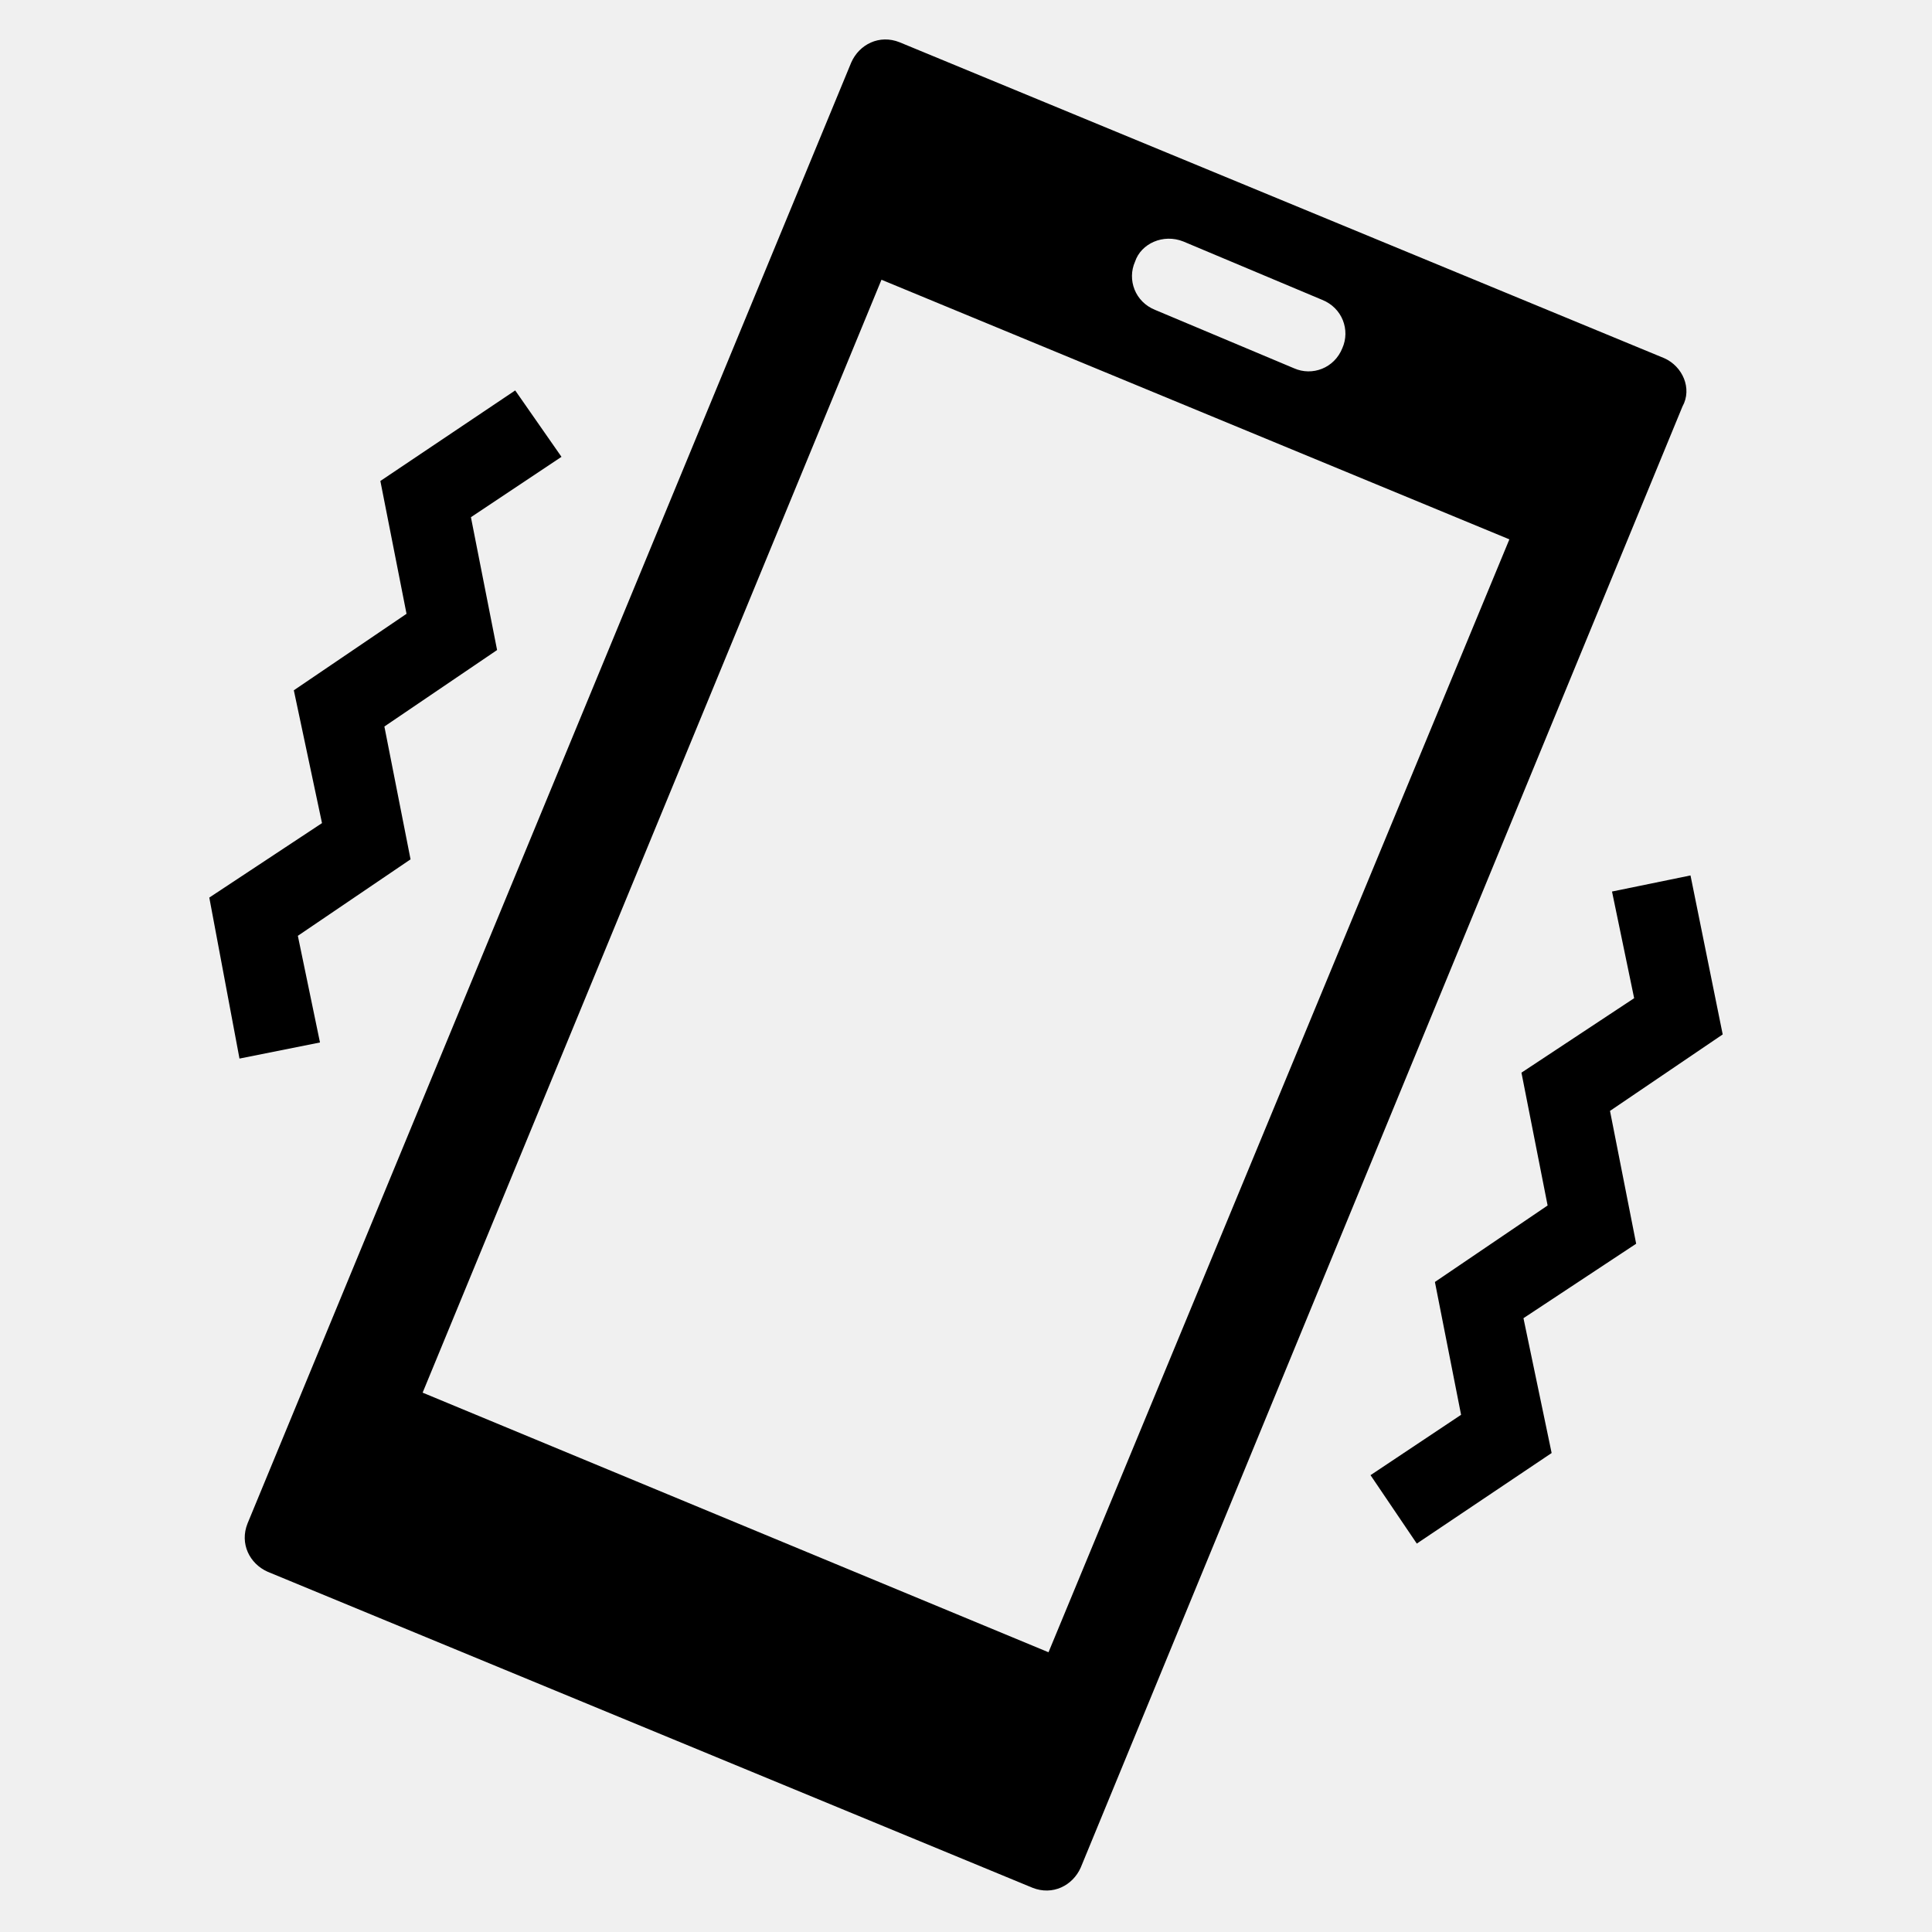
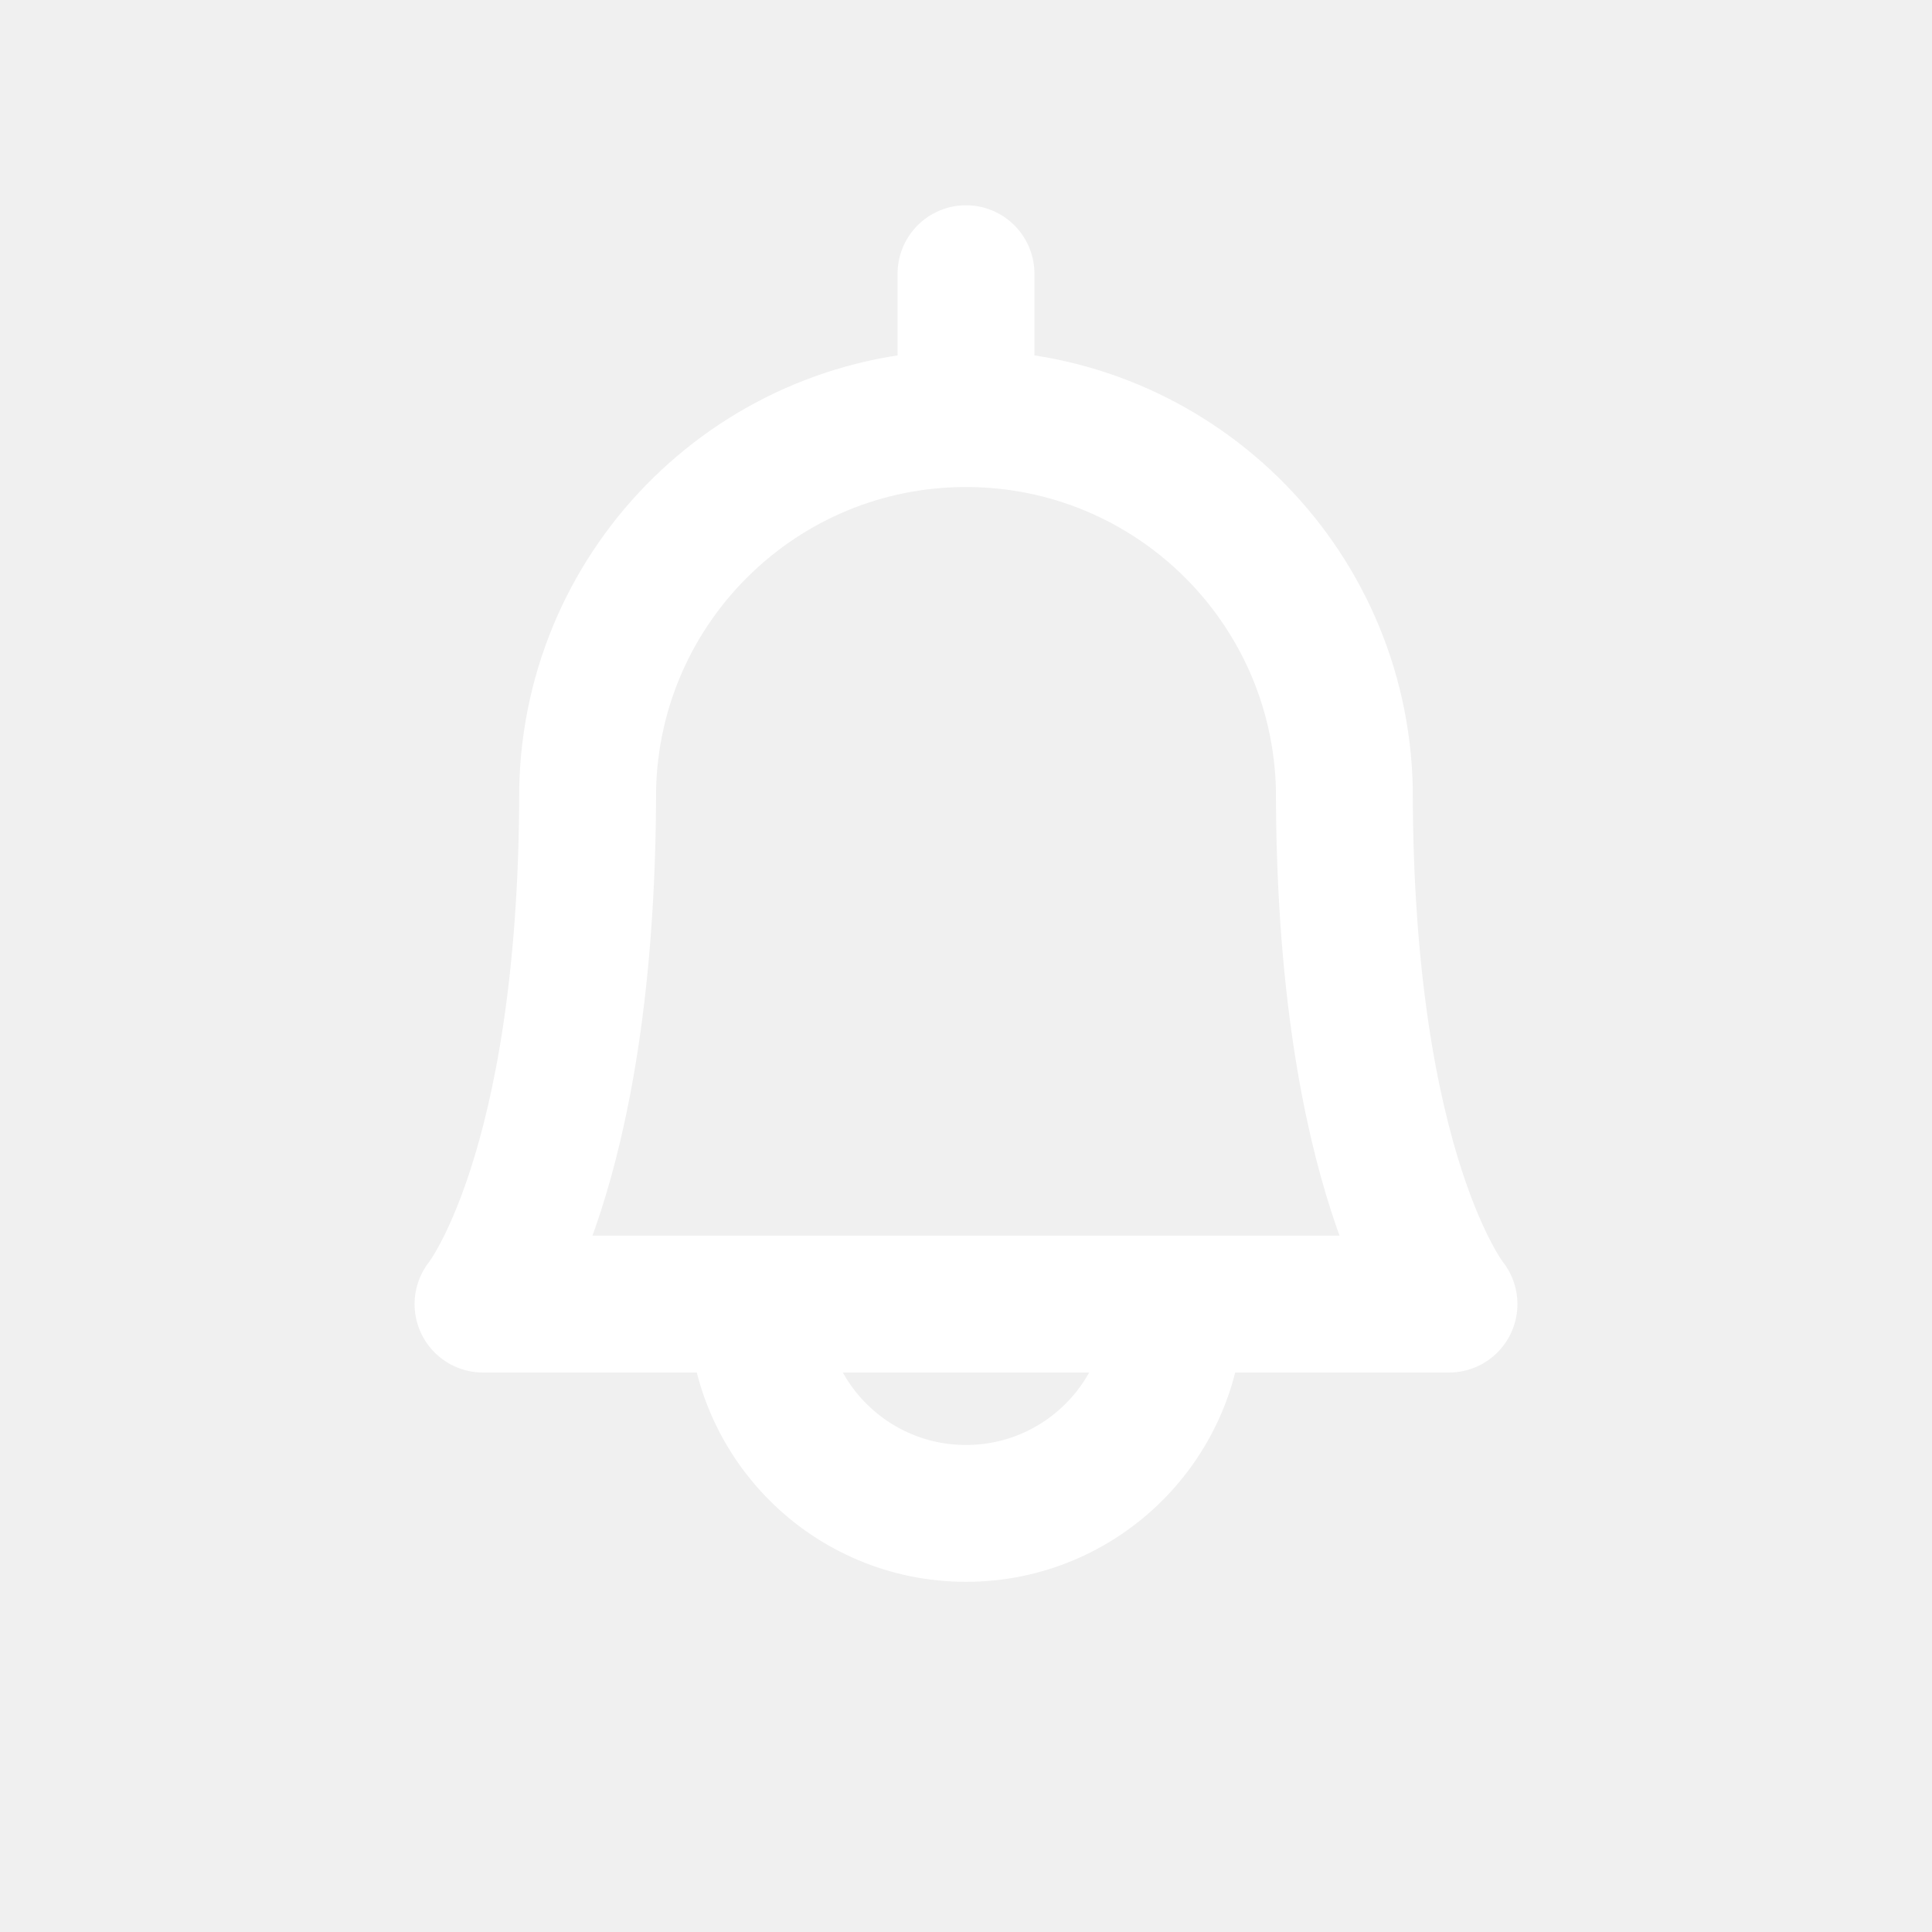
- <svg xmlns="http://www.w3.org/2000/svg" fill="currentColor" viewBox="0 0 96 96" id="Icons_PhoneVibration" overflow="hidden">
-   <path d="M52.1 82.1 21 69.2 43.8 13.9 75 26.8 52.1 82.1ZM58.8 12 65.7 14.9C66.7 15.3 67.1 16.4 66.7 17.3 66.3 18.3 65.2 18.7 64.3 18.3L57.4 15.4C56.4 15 56 13.9 56.4 13 56.7 12.1 57.8 11.6 58.8 12ZM82.7 17.8 44.7 2.1C43.7 1.7 42.7 2.2 42.3 3.1L12.3 75.7C11.9 76.7 12.4 77.7 13.3 78.1L51.3 93.8C52.3 94.2 53.3 93.7 53.7 92.8L83.6 20.2C84.1 19.3 83.6 18.2 82.7 17.8L82.7 17.8Z" />
-   <path d="M70.4 76.7 68.1 73.3 72.6 70.3 71.3 63.7 76.9 59.9 75.6 53.3 81.2 49.6 80.1 44.3 84 43.5 85.6 51.4 80 55.2 81.3 61.8 75.7 65.5 77.1 72.2Z" />
-   <path d="M11.9 52.6 10.4 44.6 16 40.9 14.6 34.3 20.2 30.5 18.9 23.9 25.6 19.4 27.9 22.7 23.4 25.7 24.7 32.3 19.1 36.1 20.4 42.7 14.8 46.5 15.9 51.8Z" />
+ <svg xmlns="http://www.w3.org/2000/svg" viewBox="0 0 24 24" fill="none" stroke="#fff" stroke-width="1.7" stroke-linecap="round" stroke-linejoin="round">
+   <path d="M12 3.4v1.4" />
+   <path d="M18 16.2H6s1.3-1.6 1.3-6.4A4.7 4.7 0 0 1 12 5.2a4.7 4.7 0 0 1 4.7 4.6c0 4.8 1.3 6.4 1.3 6.4z" />
+   <path d="M9.4 16.2a2.6 2.6 0 0 0 5.2 0" />
</svg>
